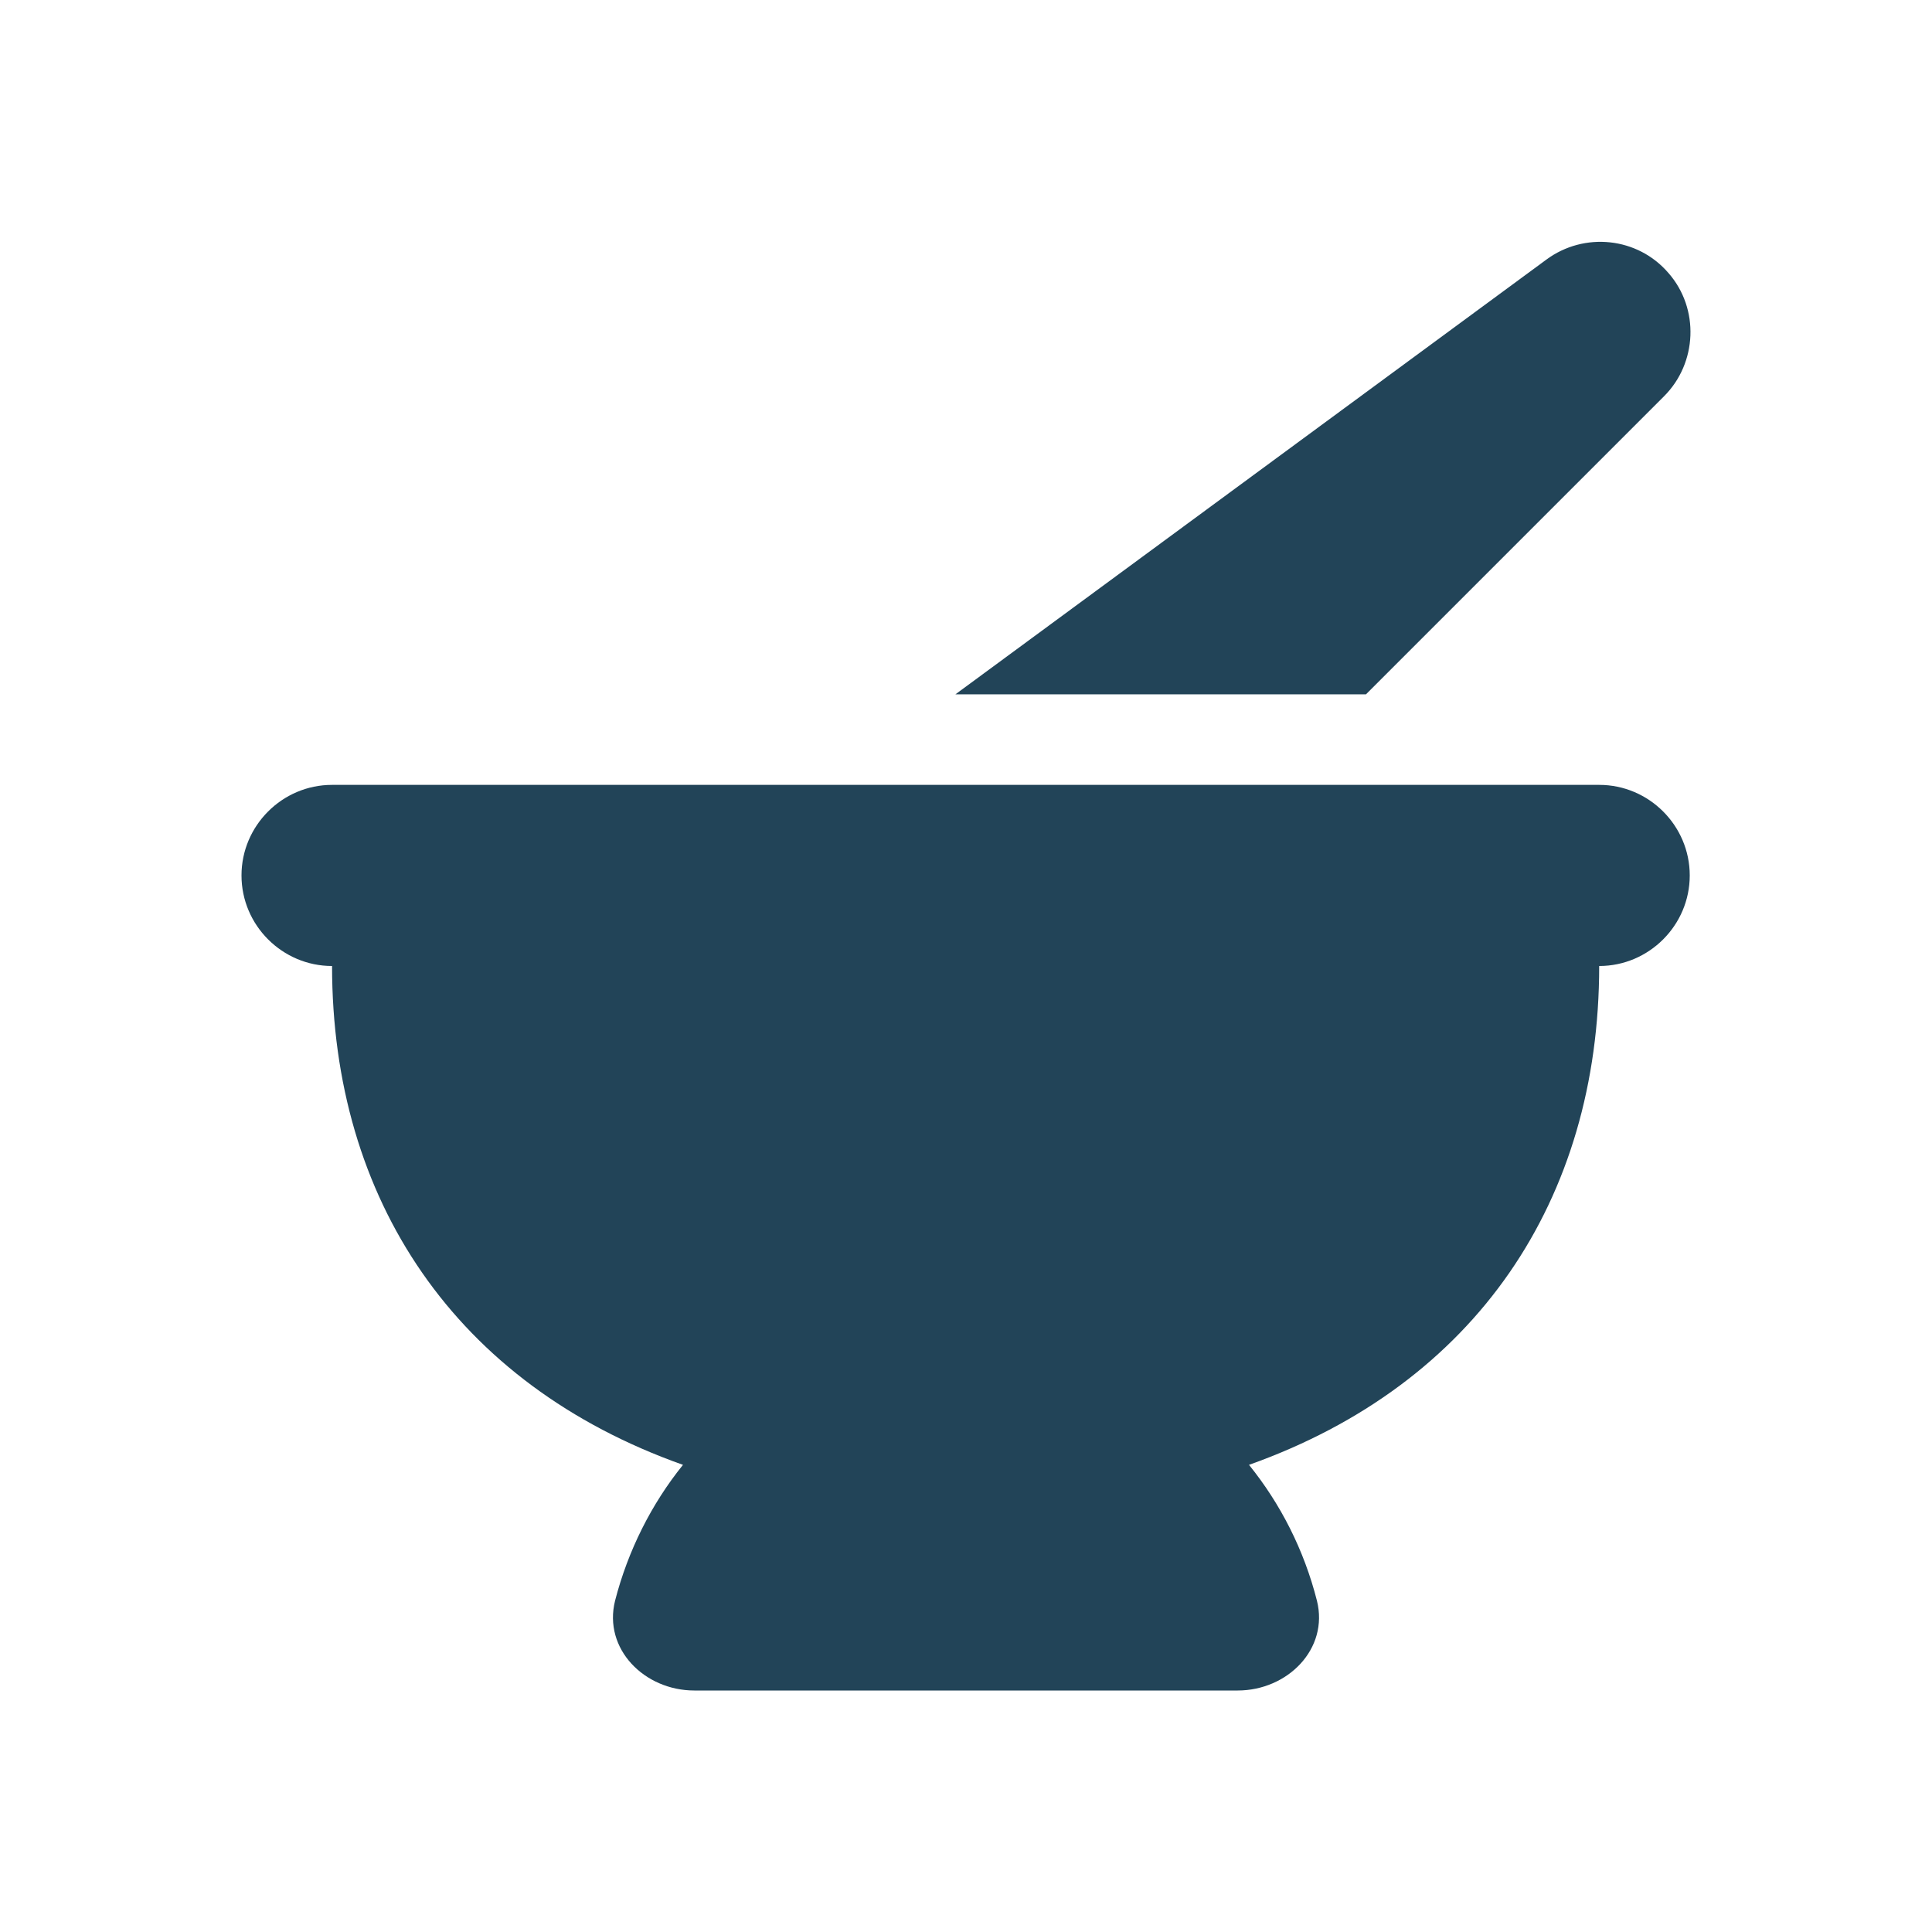
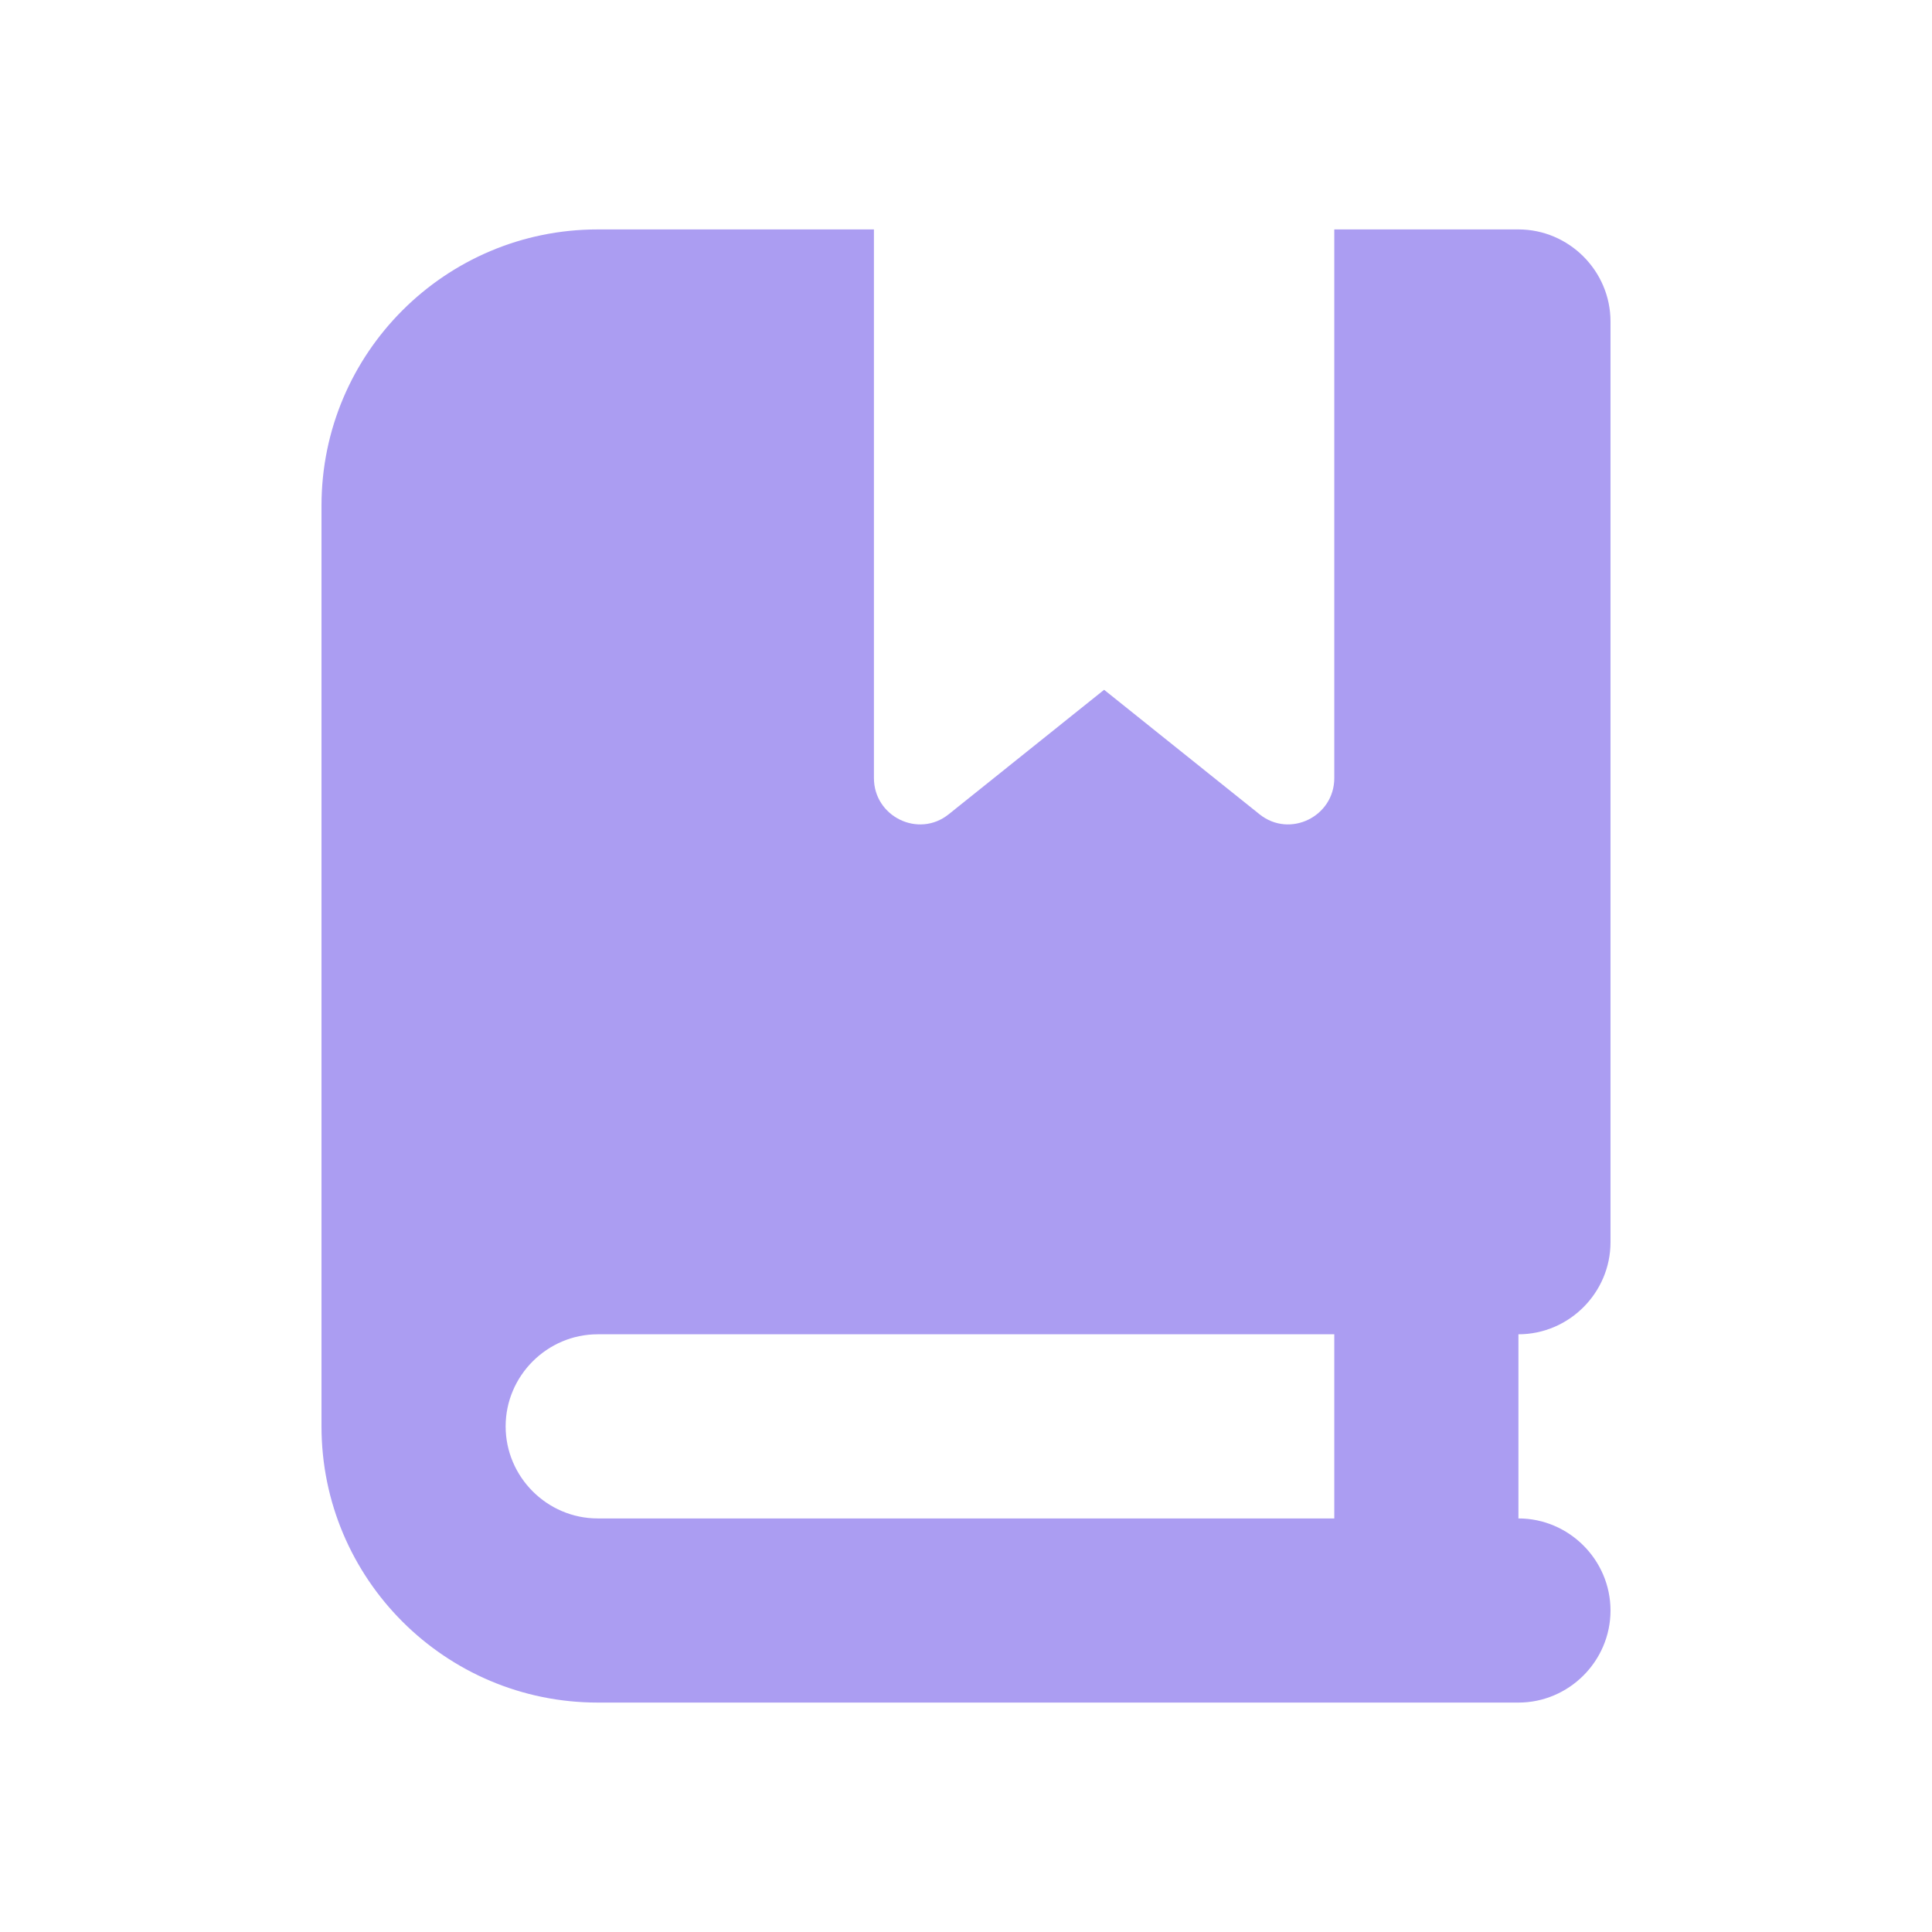
- <svg xmlns="http://www.w3.org/2000/svg" version="1.1" id="Layer_2" x="0px" y="0px" viewBox="0 0 256 256" style="enable-background:new 0 0 256 256;" xml:space="preserve">
+ <svg xmlns="http://www.w3.org/2000/svg" version="1.1" id="Layer_2_00000091009038276047905990000006009805743298793114_" x="0px" y="0px" viewBox="0 0 256 256" style="enable-background:new 0 0 256 256;" xml:space="preserve">
  <style type="text/css">
- 	.st0{fill:#224458;}
+ 	.st0{fill:#AB9DF2;}
</style>
-   <path class="st0" d="M221.1,36.2c-4.1-4.8-11.2-5.5-16.2-1.8L126.6,92H181l39.5-39.5C224.9,48.1,225.2,40.9,221.1,36.2L221.1,36.2z   M44,104c-6.6,0-12,5.4-12,12c0,6.6,5.4,12,12,12c0,30.9,16.3,55.4,46.5,66.1c-4.2,5.2-7.3,11.4-9,18C79.9,218.5,85.4,224,92,224h72  c6.6,0,12.1-5.5,10.5-11.9c-1.7-6.7-4.8-12.8-9-18c30.1-10.7,46.4-35.1,46.4-66.1c6.6,0,12-5.4,12-12c0-6.6-5.4-12-12-12H44z" />
+   <path class="st0" d="M42.6,67c0-20.2,16.4-36.6,36.6-36.6h36.6v72.7c0,5.1,5.9,8,9.9,4.8l20.6-16.5l20.6,16.5c4,3.2,9.9,0.3,9.9-4.8  V30.4H189h12.2c6.7,0,12.2,5.5,12.2,12.2v122c0,6.7-5.5,12.2-12.2,12.2v24.4c6.7,0,12.2,5.5,12.2,12.2s-5.5,12.2-12.2,12.2H189H79.2  c-20.2,0-36.6-16.4-36.6-36.6V67z M67,189c0,6.7,5.5,12.2,12.2,12.2h97.6v-24.4H79.2C72.5,176.8,67,182.3,67,189z" />
</svg>
